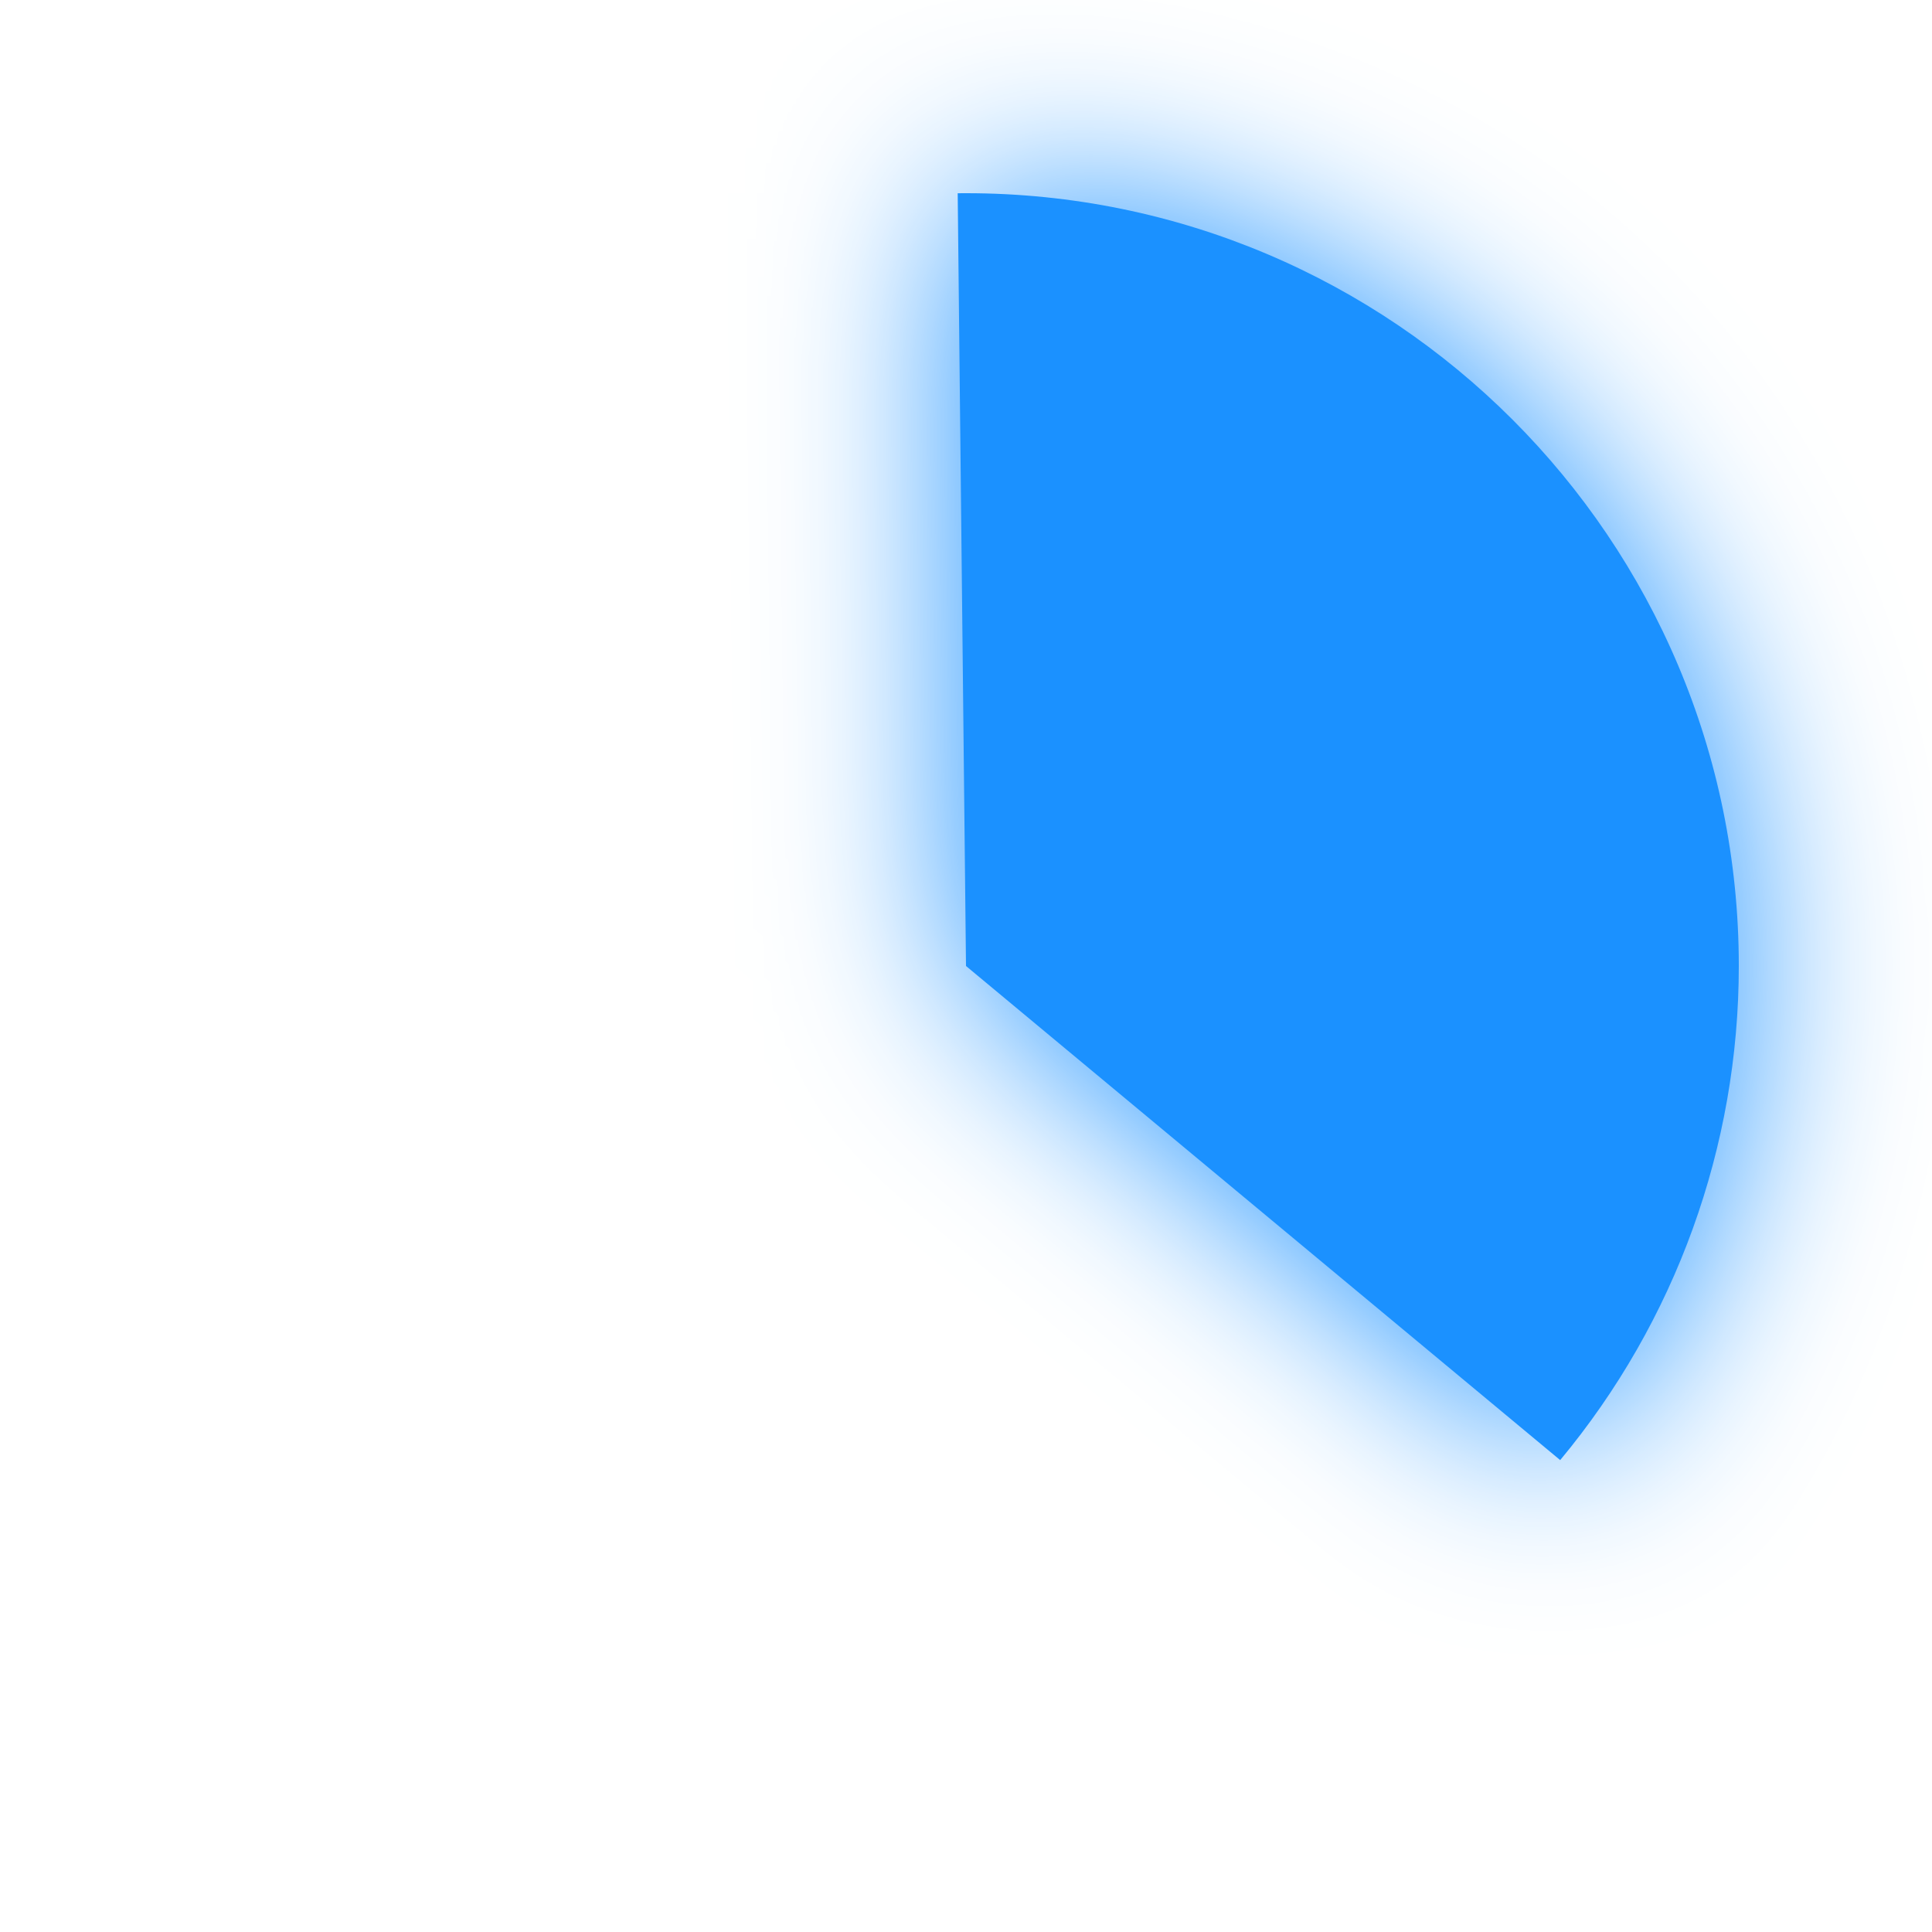
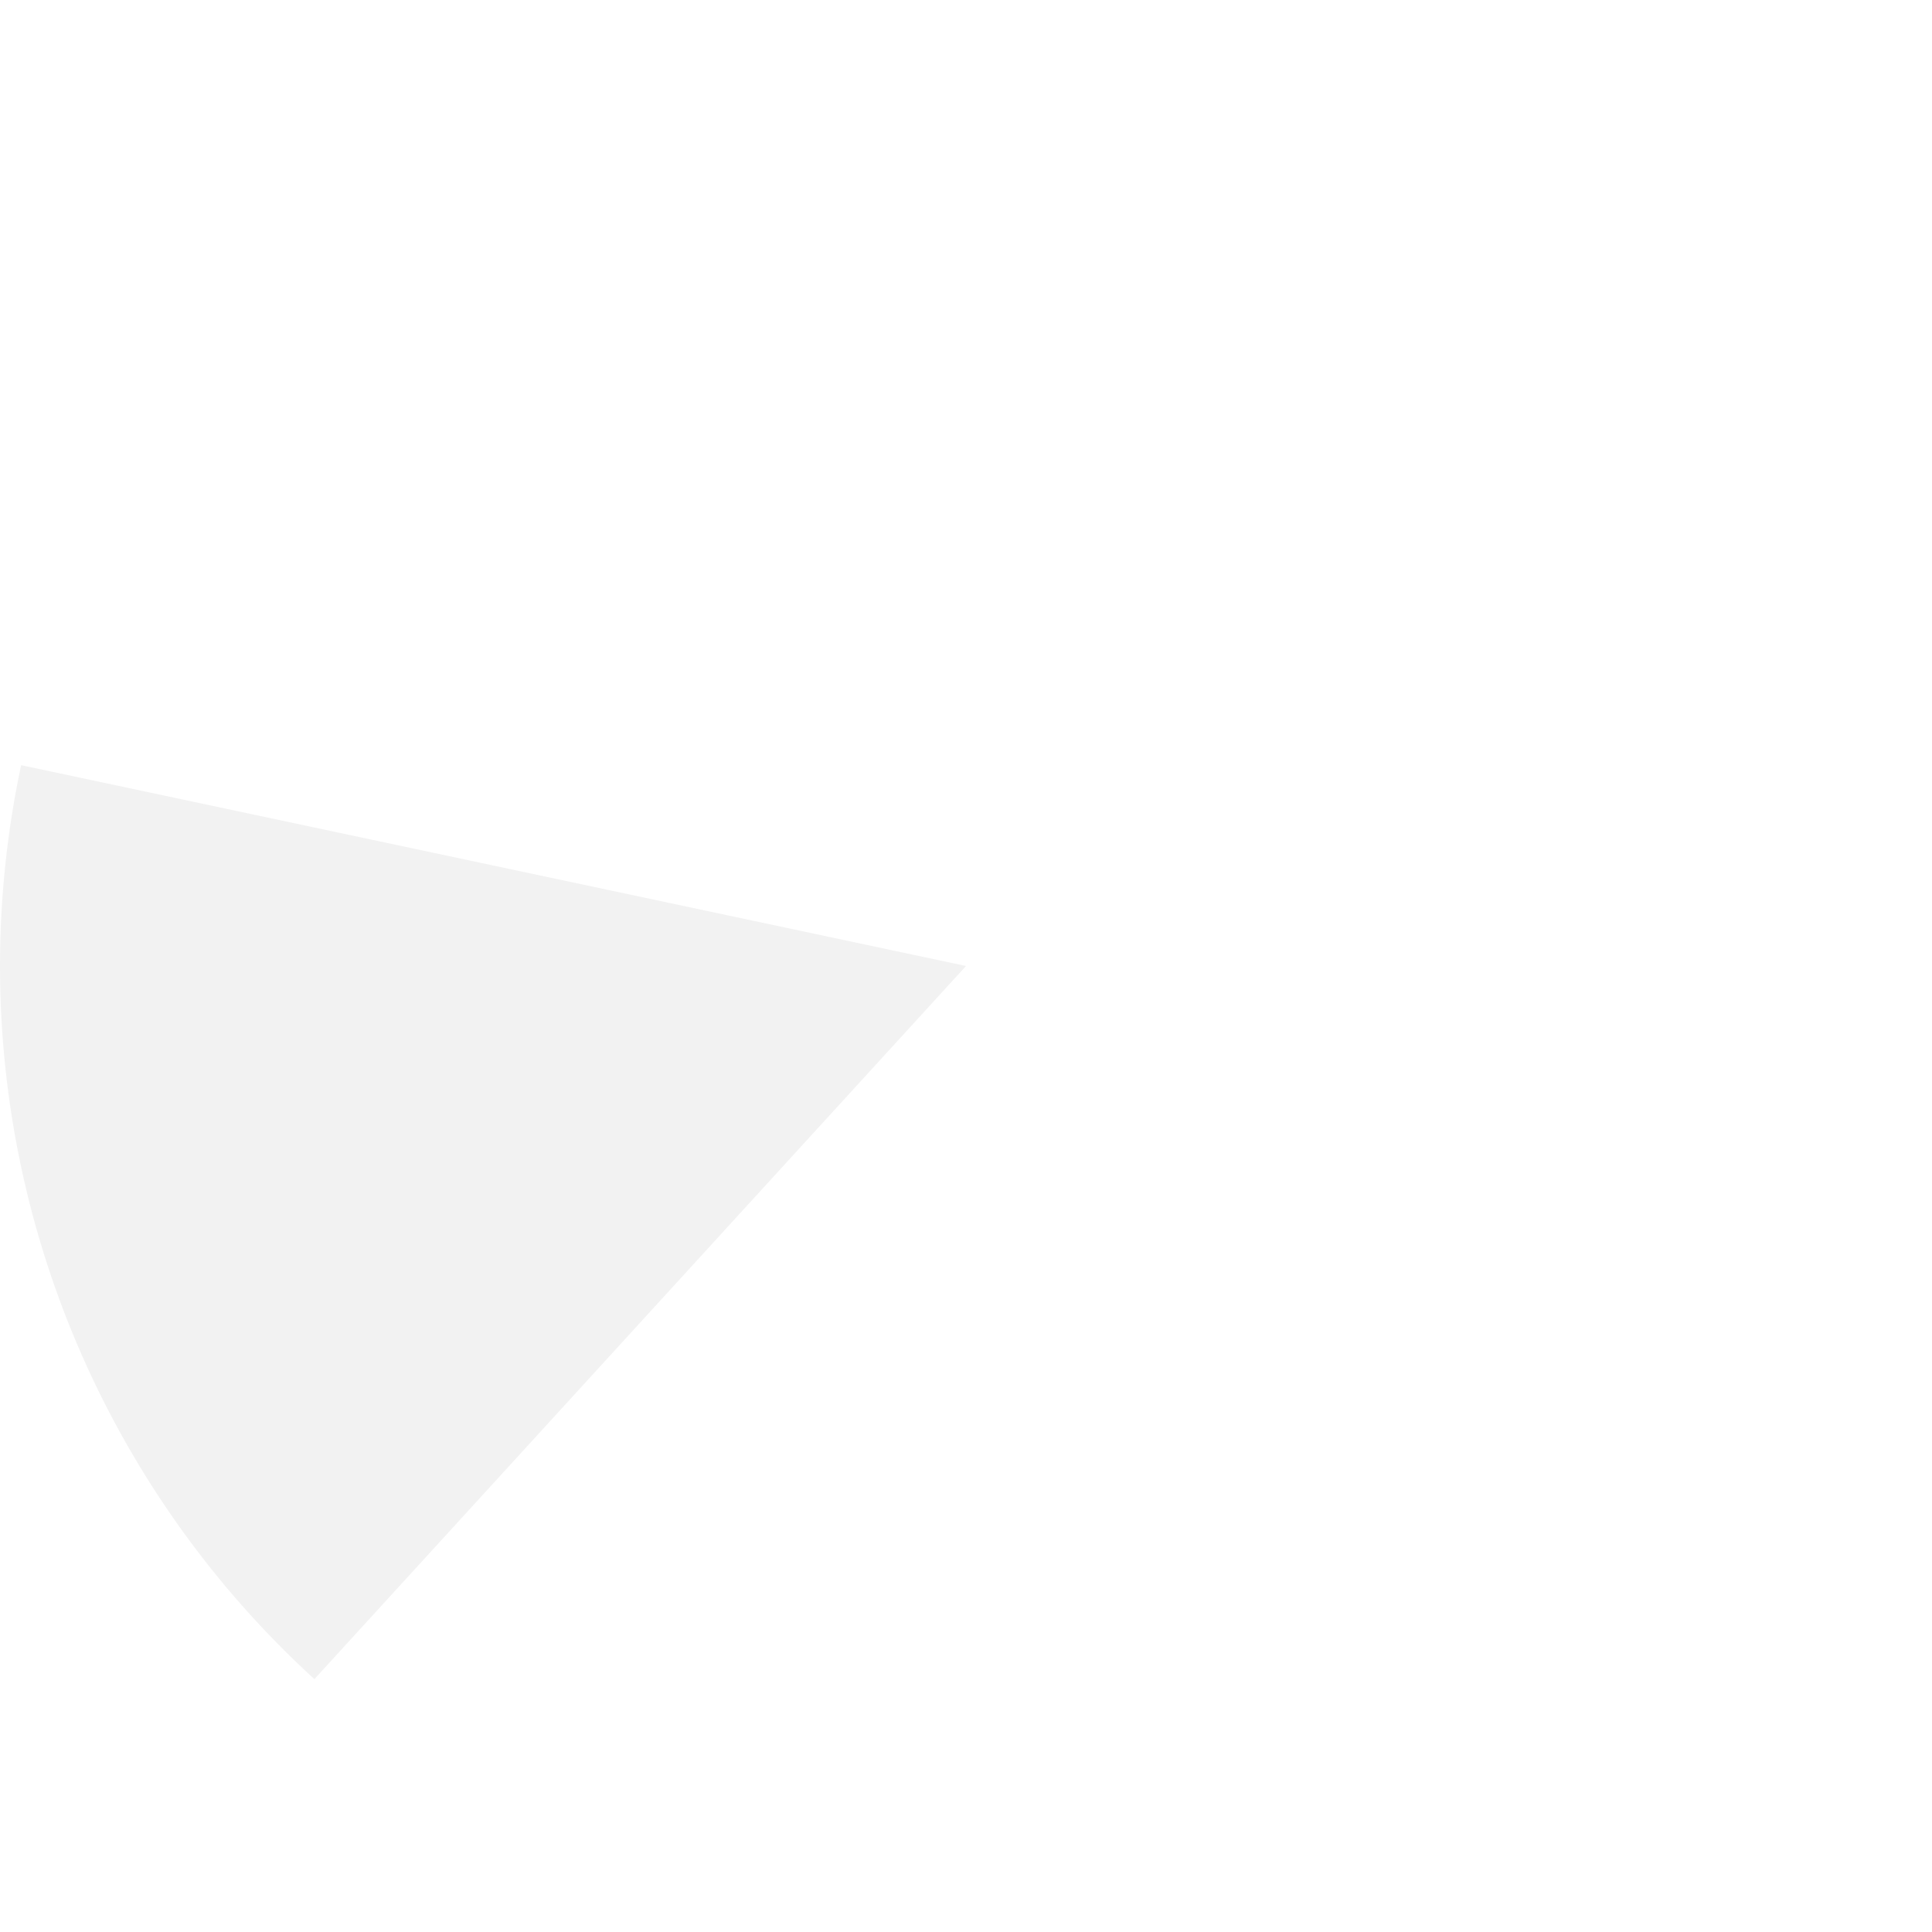
- <svg xmlns="http://www.w3.org/2000/svg" xmlns:xlink="http://www.w3.org/1999/xlink" version="1.1" width="100px" height="100px">
-   <defs>
-     <filter x="25px" y="338px" width="100px" height="100px" filterUnits="userSpaceOnUse" id="filter3">
-       <feOffset dx="0" dy="0" in="SourceAlpha" result="shadowOffsetInner" />
-       <feGaussianBlur stdDeviation="5" in="shadowOffsetInner" result="shadowGaussian" />
-       <feComposite in2="shadowGaussian" operator="atop" in="SourceAlpha" result="shadowComposite" />
-       <feColorMatrix type="matrix" values="0 0 0 0 0.106  0 0 0 0 0.569  0 0 0 0 1  0 0 0 1 0  " in="shadowComposite" />
-     </filter>
-     <g id="widget4">
-       <path d="M 75 348  C 97.091 348  115 365.909  115 388  C 115 397.343  111.729 406.392  105.755 413.575  L 75 388  L 74.57 348.002  C 74.714 348.001  74.857 348  75 348  Z " fill-rule="nonzero" fill="#1b91ff" stroke="none" />
-     </g>
-   </defs>
-   <g transform="matrix(1 0 0 1 -25 -338 )">
-     <use xlink:href="#widget4" filter="url(#filter3)" />
-     <use xlink:href="#widget4" />
+ <svg xmlns="http://www.w3.org/2000/svg" version="1.1" width="80px" height="80px">
+   <g transform="matrix(1 0 0 1 -35 -388 )">
+     <path d="M 35.874 419.684  L 75 428  L 48.018 457.529  C 39.724 449.951  35 439.234  35 428  C 35 425.205  35.293 422.418  35.874 419.684  Z " fill-rule="nonzero" fill="#f2f2f2" stroke="none" />
  </g>
</svg>
